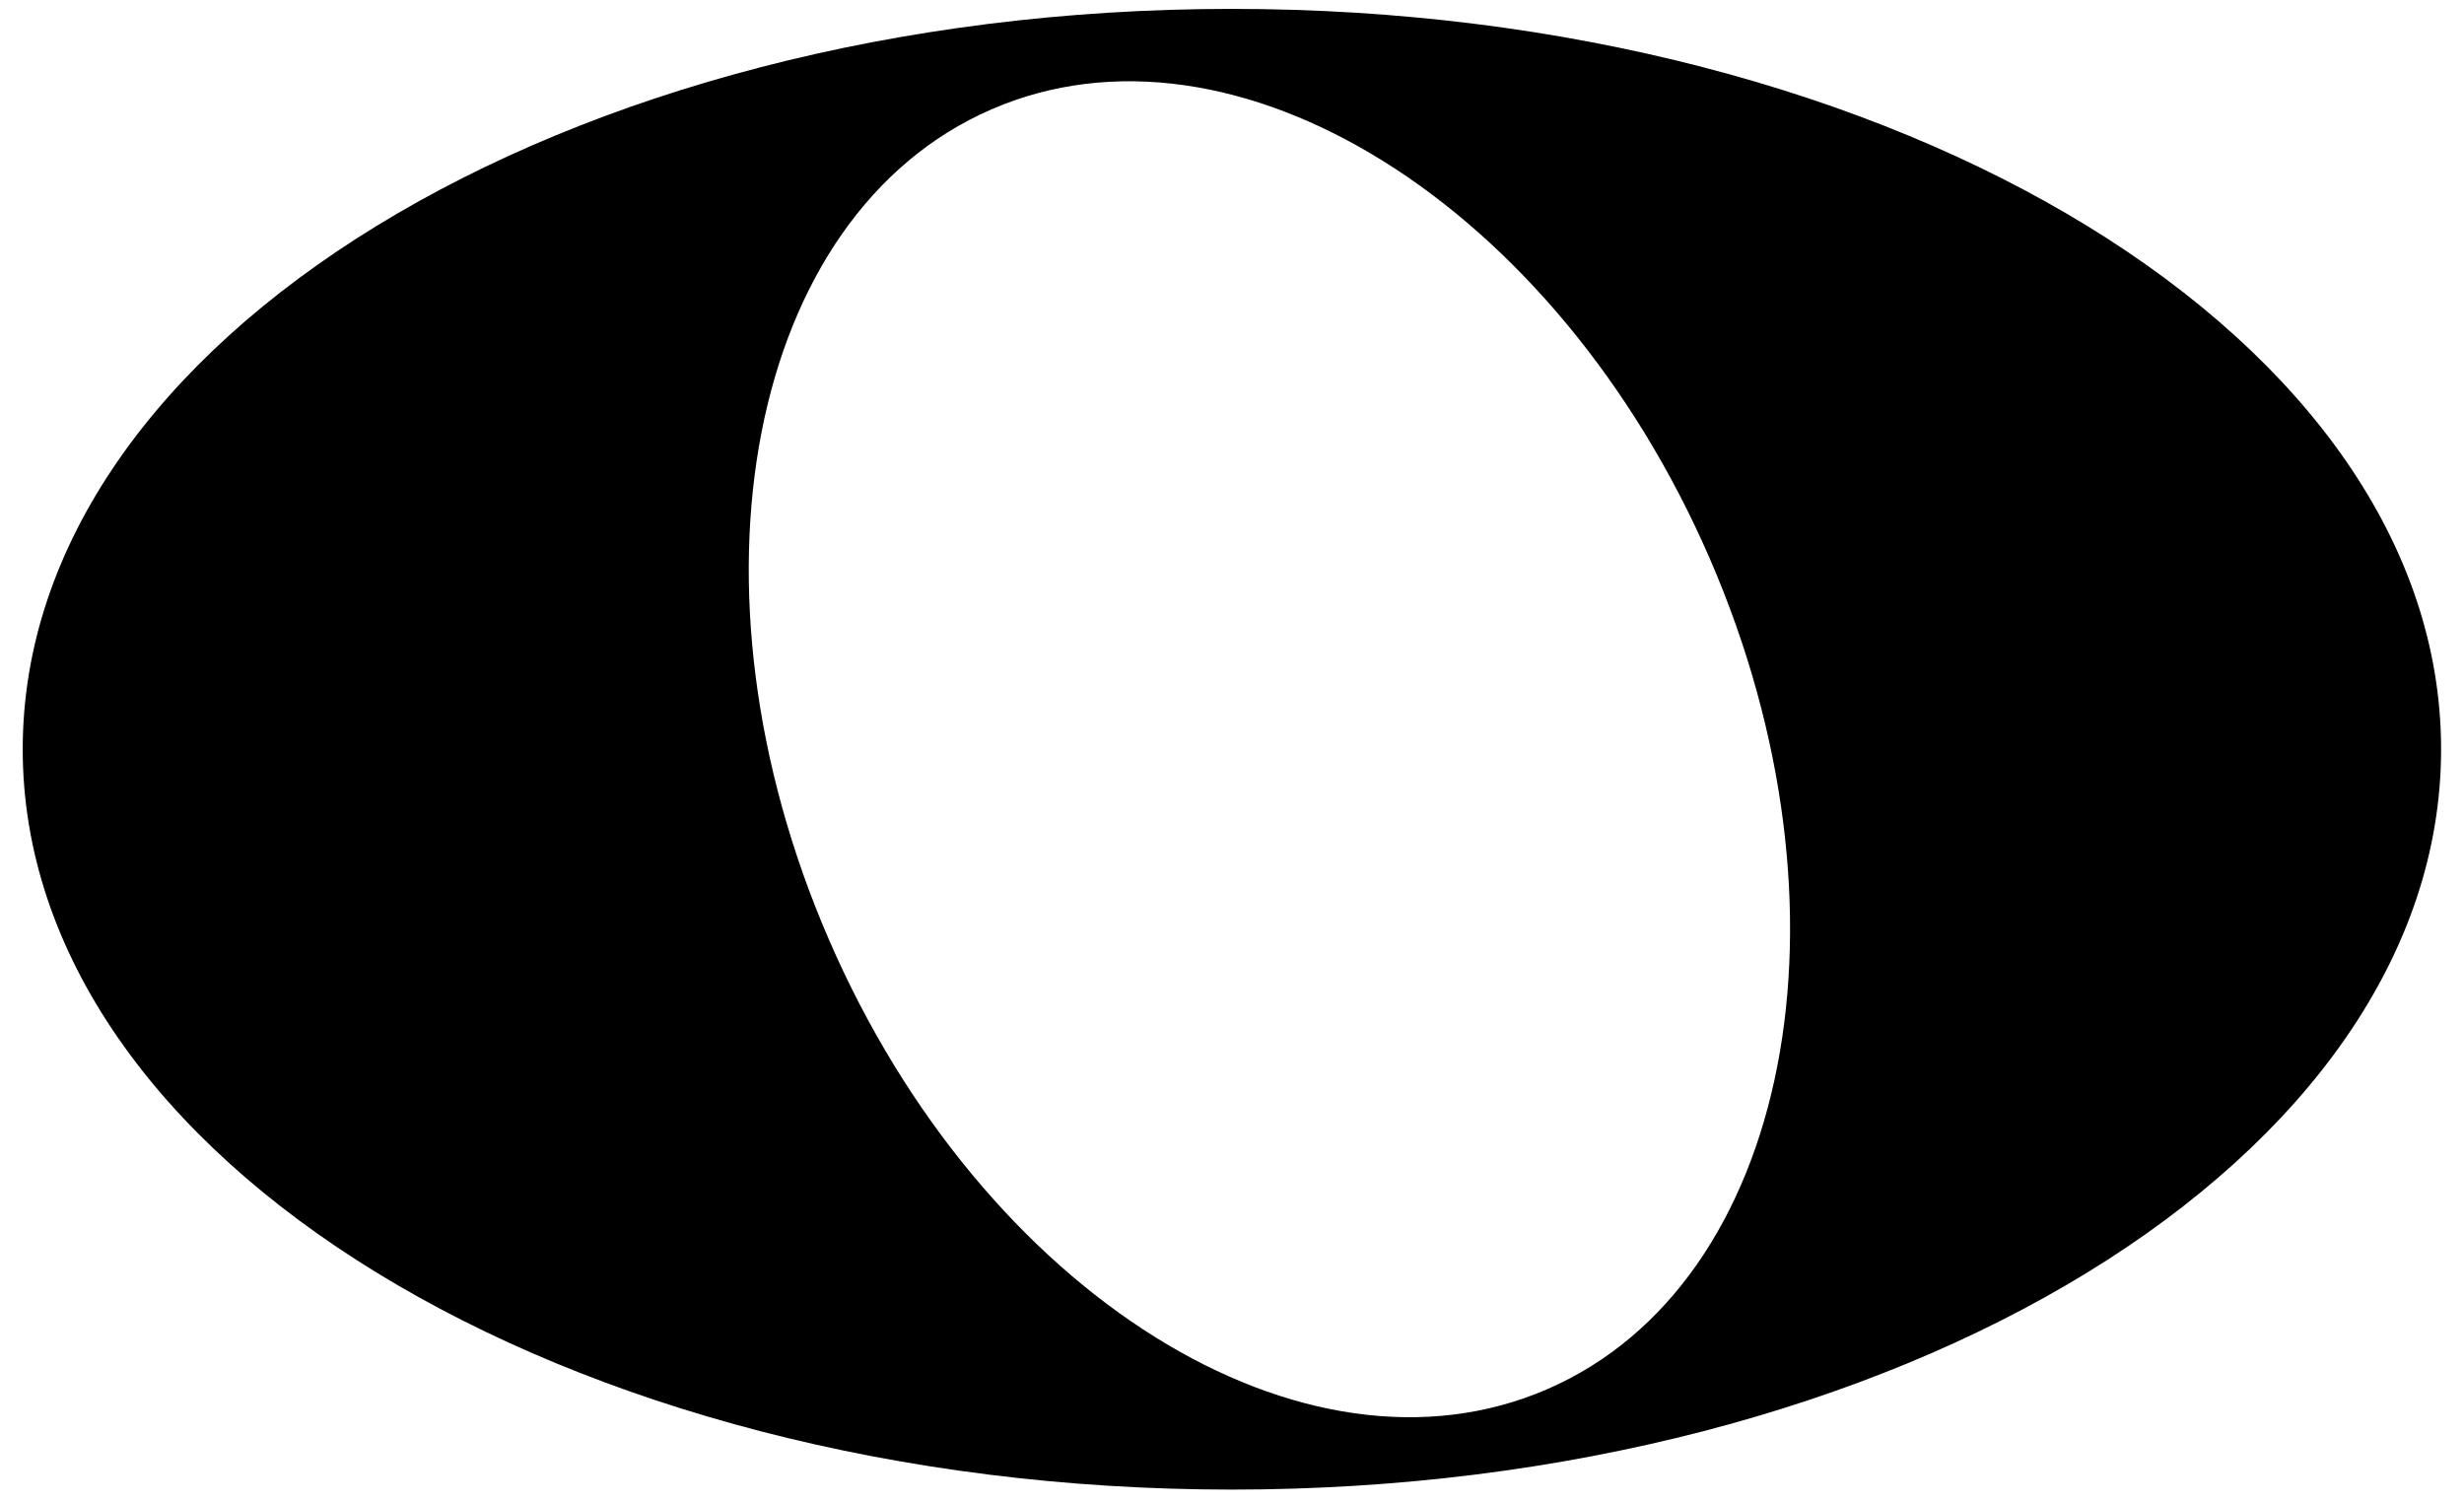
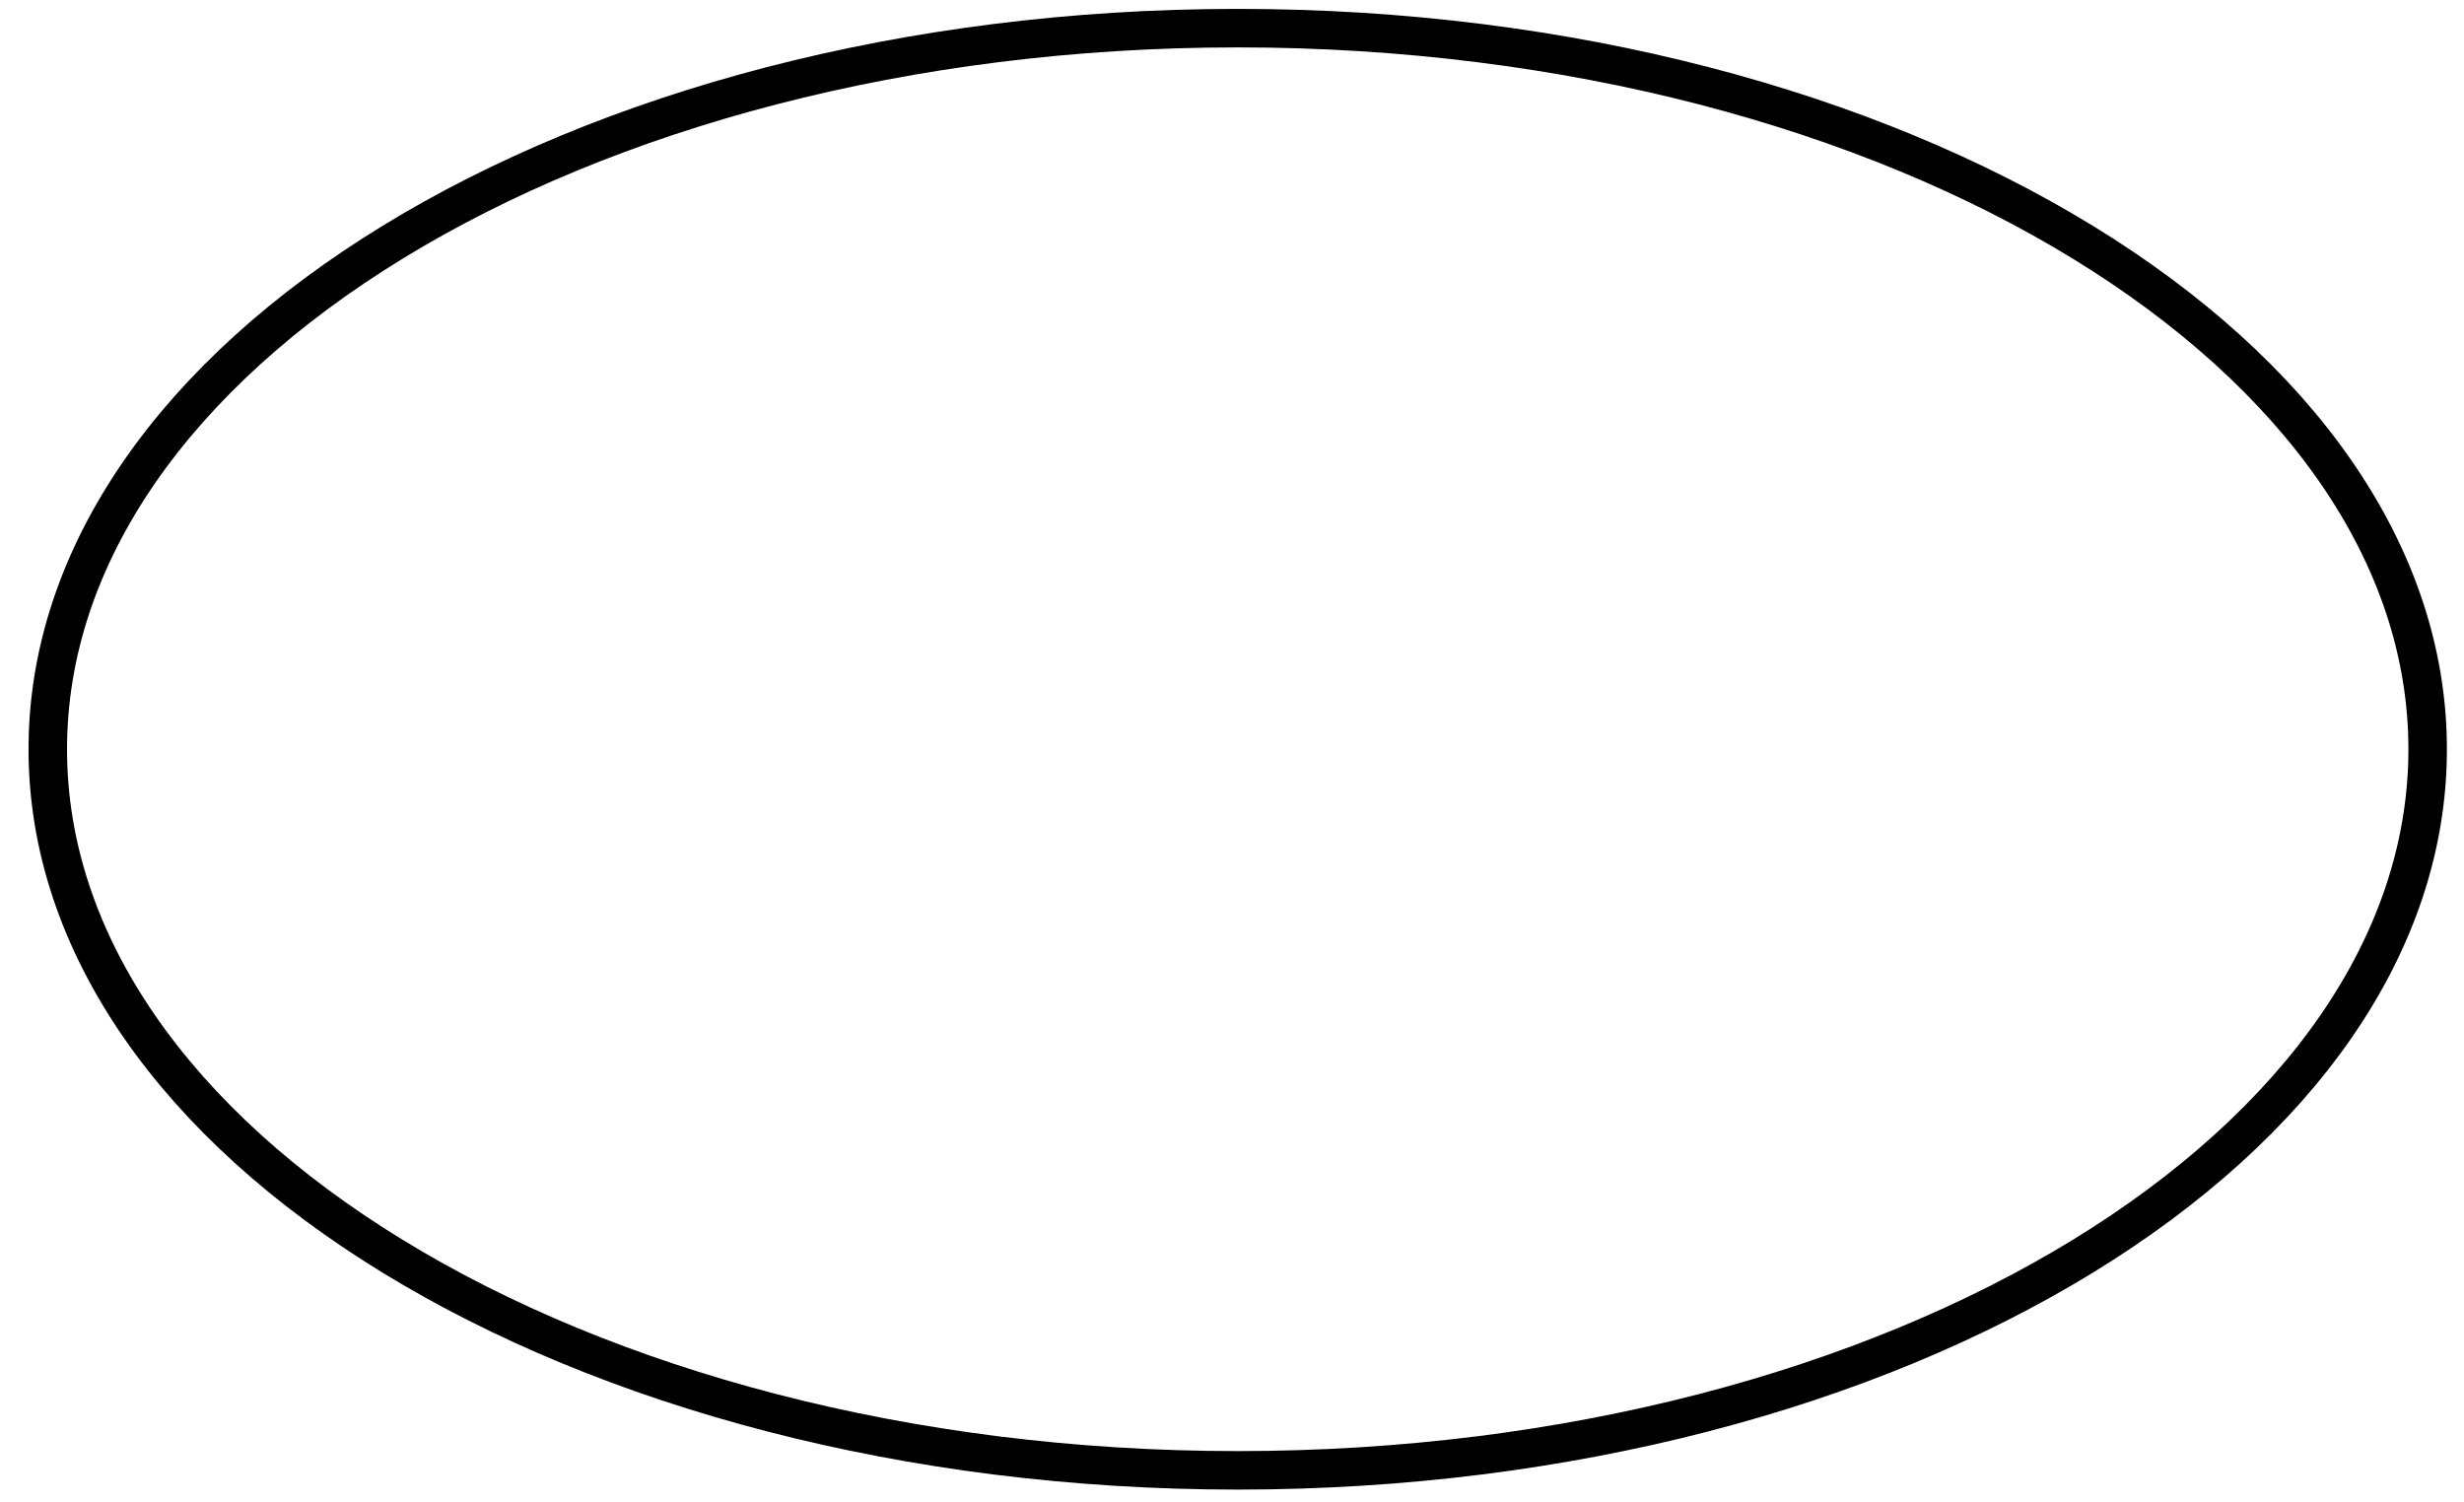
<svg xmlns="http://www.w3.org/2000/svg" width="64" height="39" viewBox="0 0 64 39" fill="none">
-   <path fill-rule="evenodd" clip-rule="evenodd" d="M31.997 38.692C49.343 38.692 63.405 30.082 63.405 19.462C63.405 8.841 49.343 0.231 31.997 0.231C14.651 0.231 0.59 8.841 0.59 19.462C0.59 30.082 14.651 38.692 31.997 38.692ZM40.195 36.081C46.508 33.337 48.392 23.672 44.403 14.493C40.414 5.315 32.062 0.098 25.749 2.842C19.436 5.586 17.551 15.251 21.541 24.43C25.529 33.608 33.881 38.825 40.195 36.081Z" fill="black" />
+   <path d="M63.056 19.462C63.056 24.532 59.697 29.204 54.096 32.633C48.503 36.058 40.744 38.192 32.148 38.192C23.552 38.192 15.794 36.058 10.201 32.633C4.599 29.204 1.241 24.532 1.241 19.462C1.241 14.391 4.599 9.72 10.201 6.29C15.794 2.865 23.552 0.731 32.148 0.731C40.744 0.731 48.503 2.865 54.096 6.29C59.697 9.72 63.056 14.391 63.056 19.462Z" stroke="black" />
</svg>
